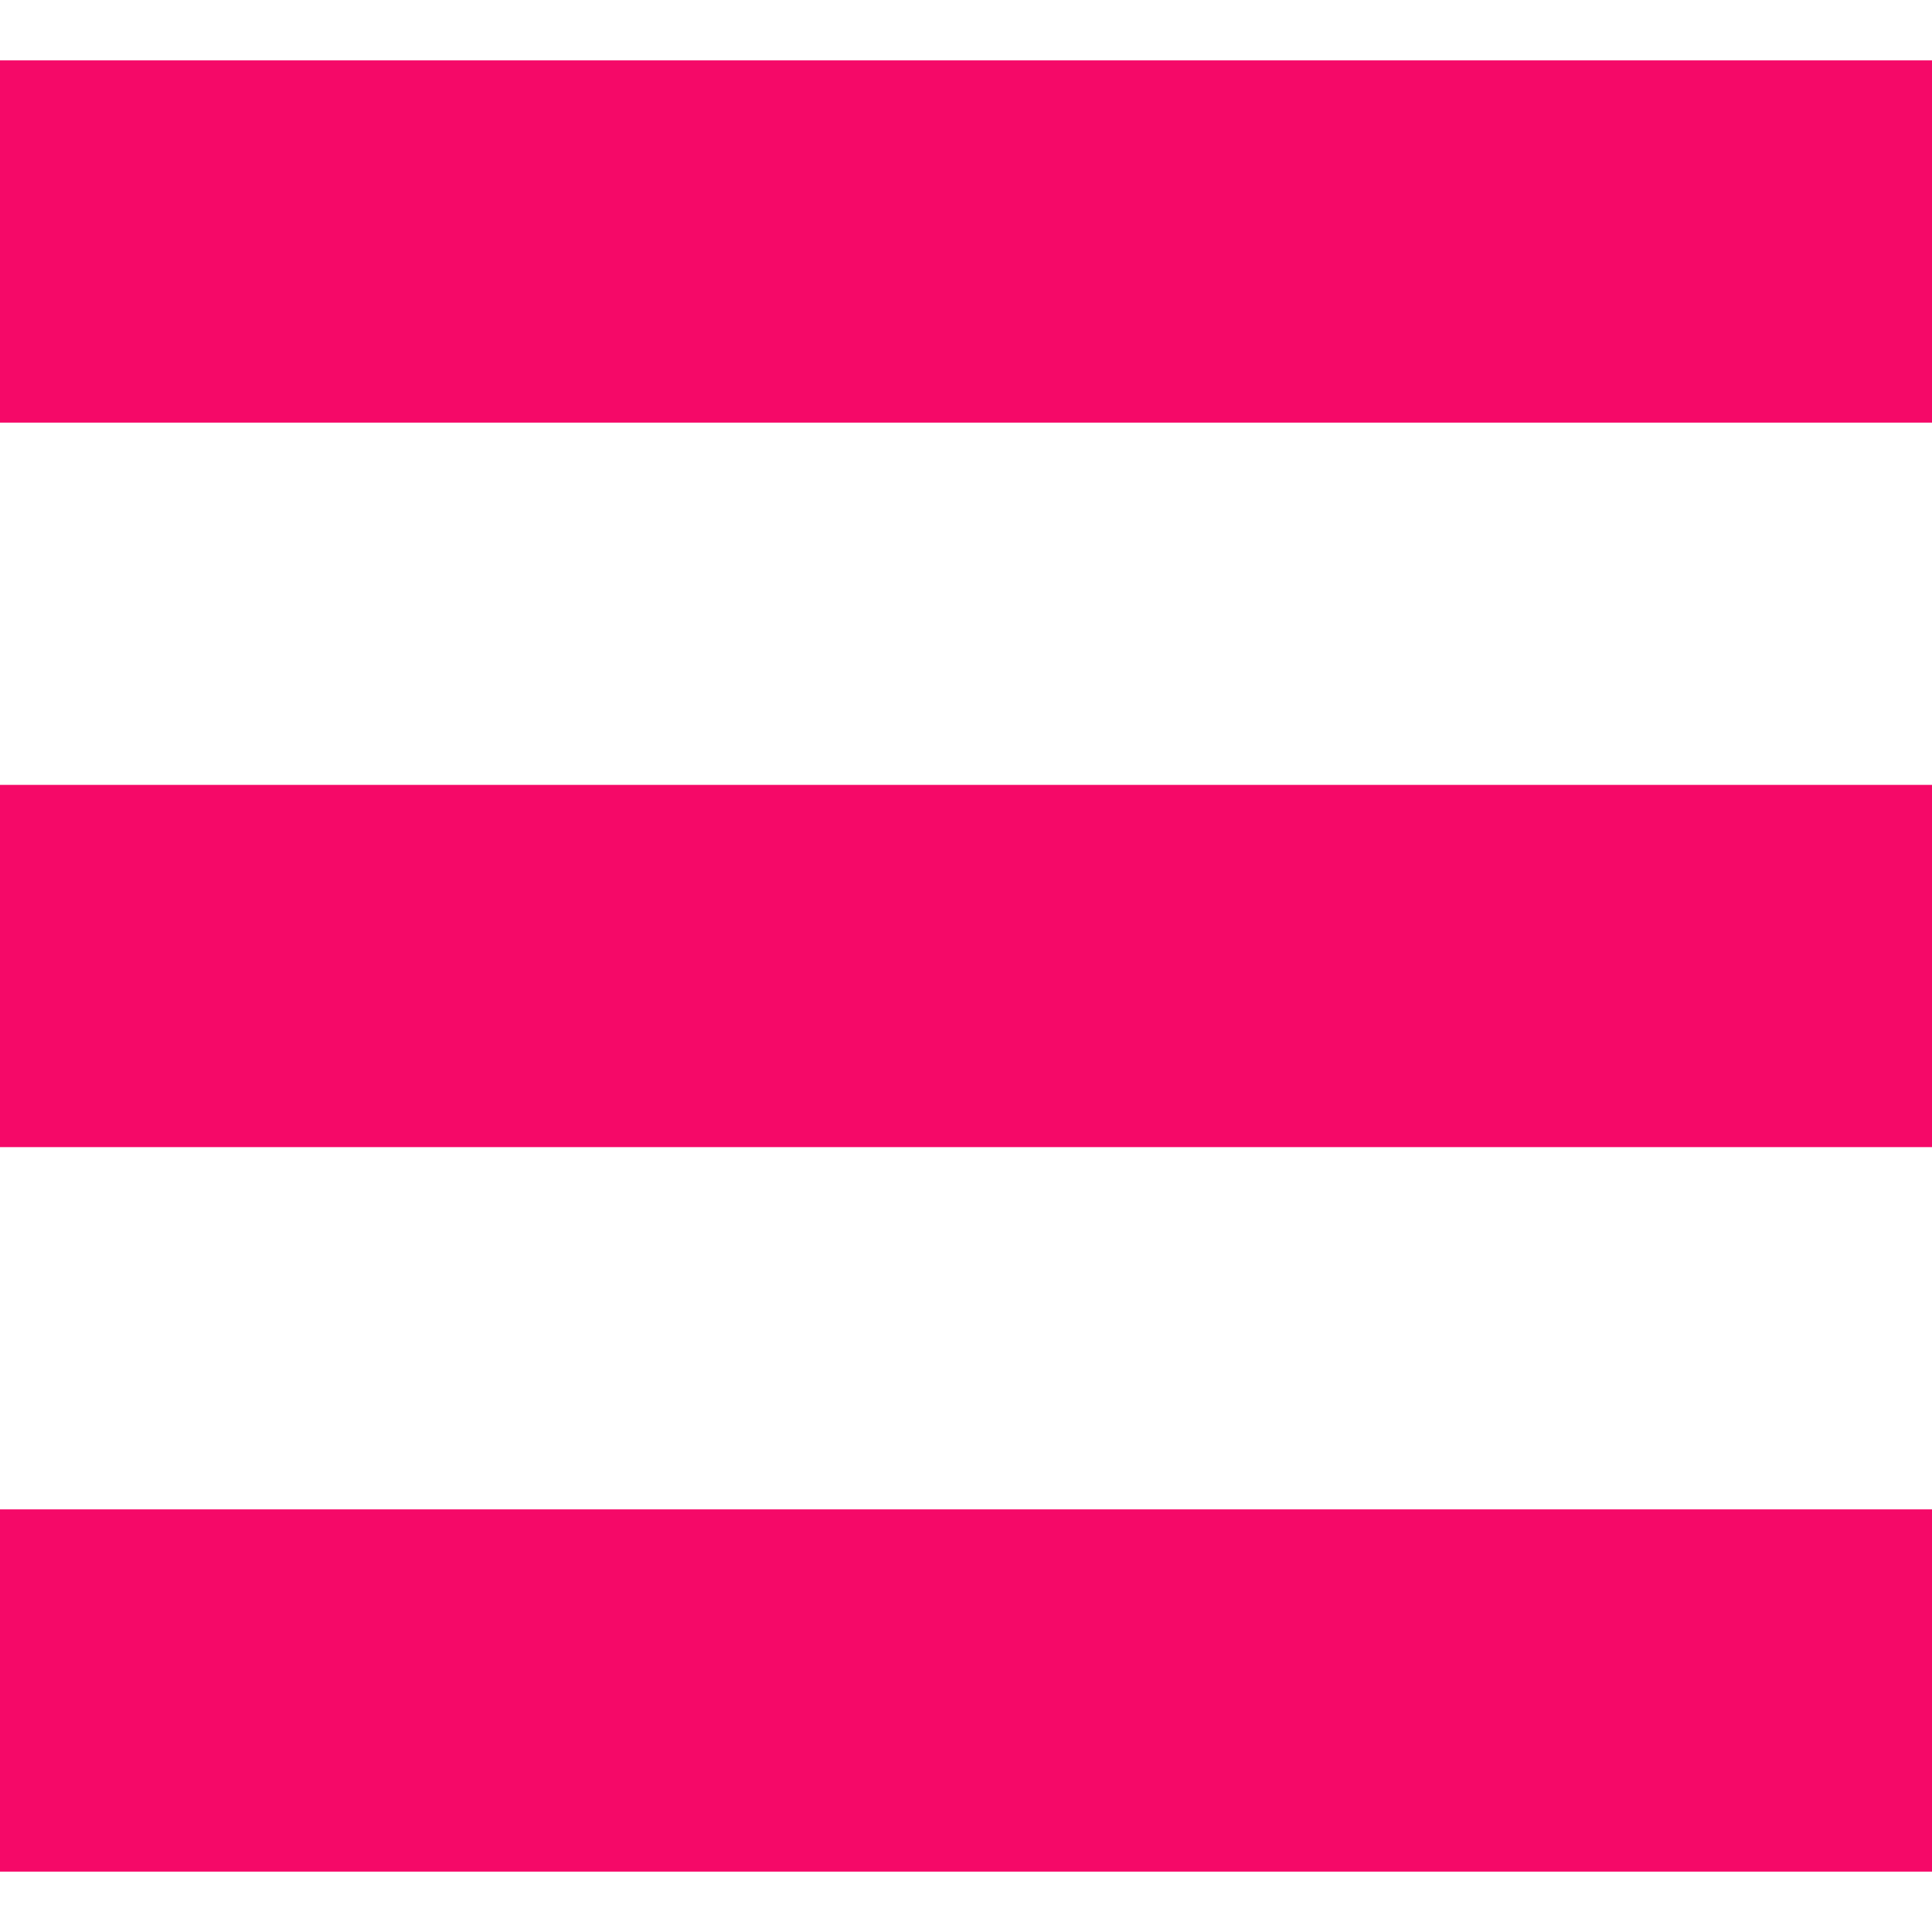
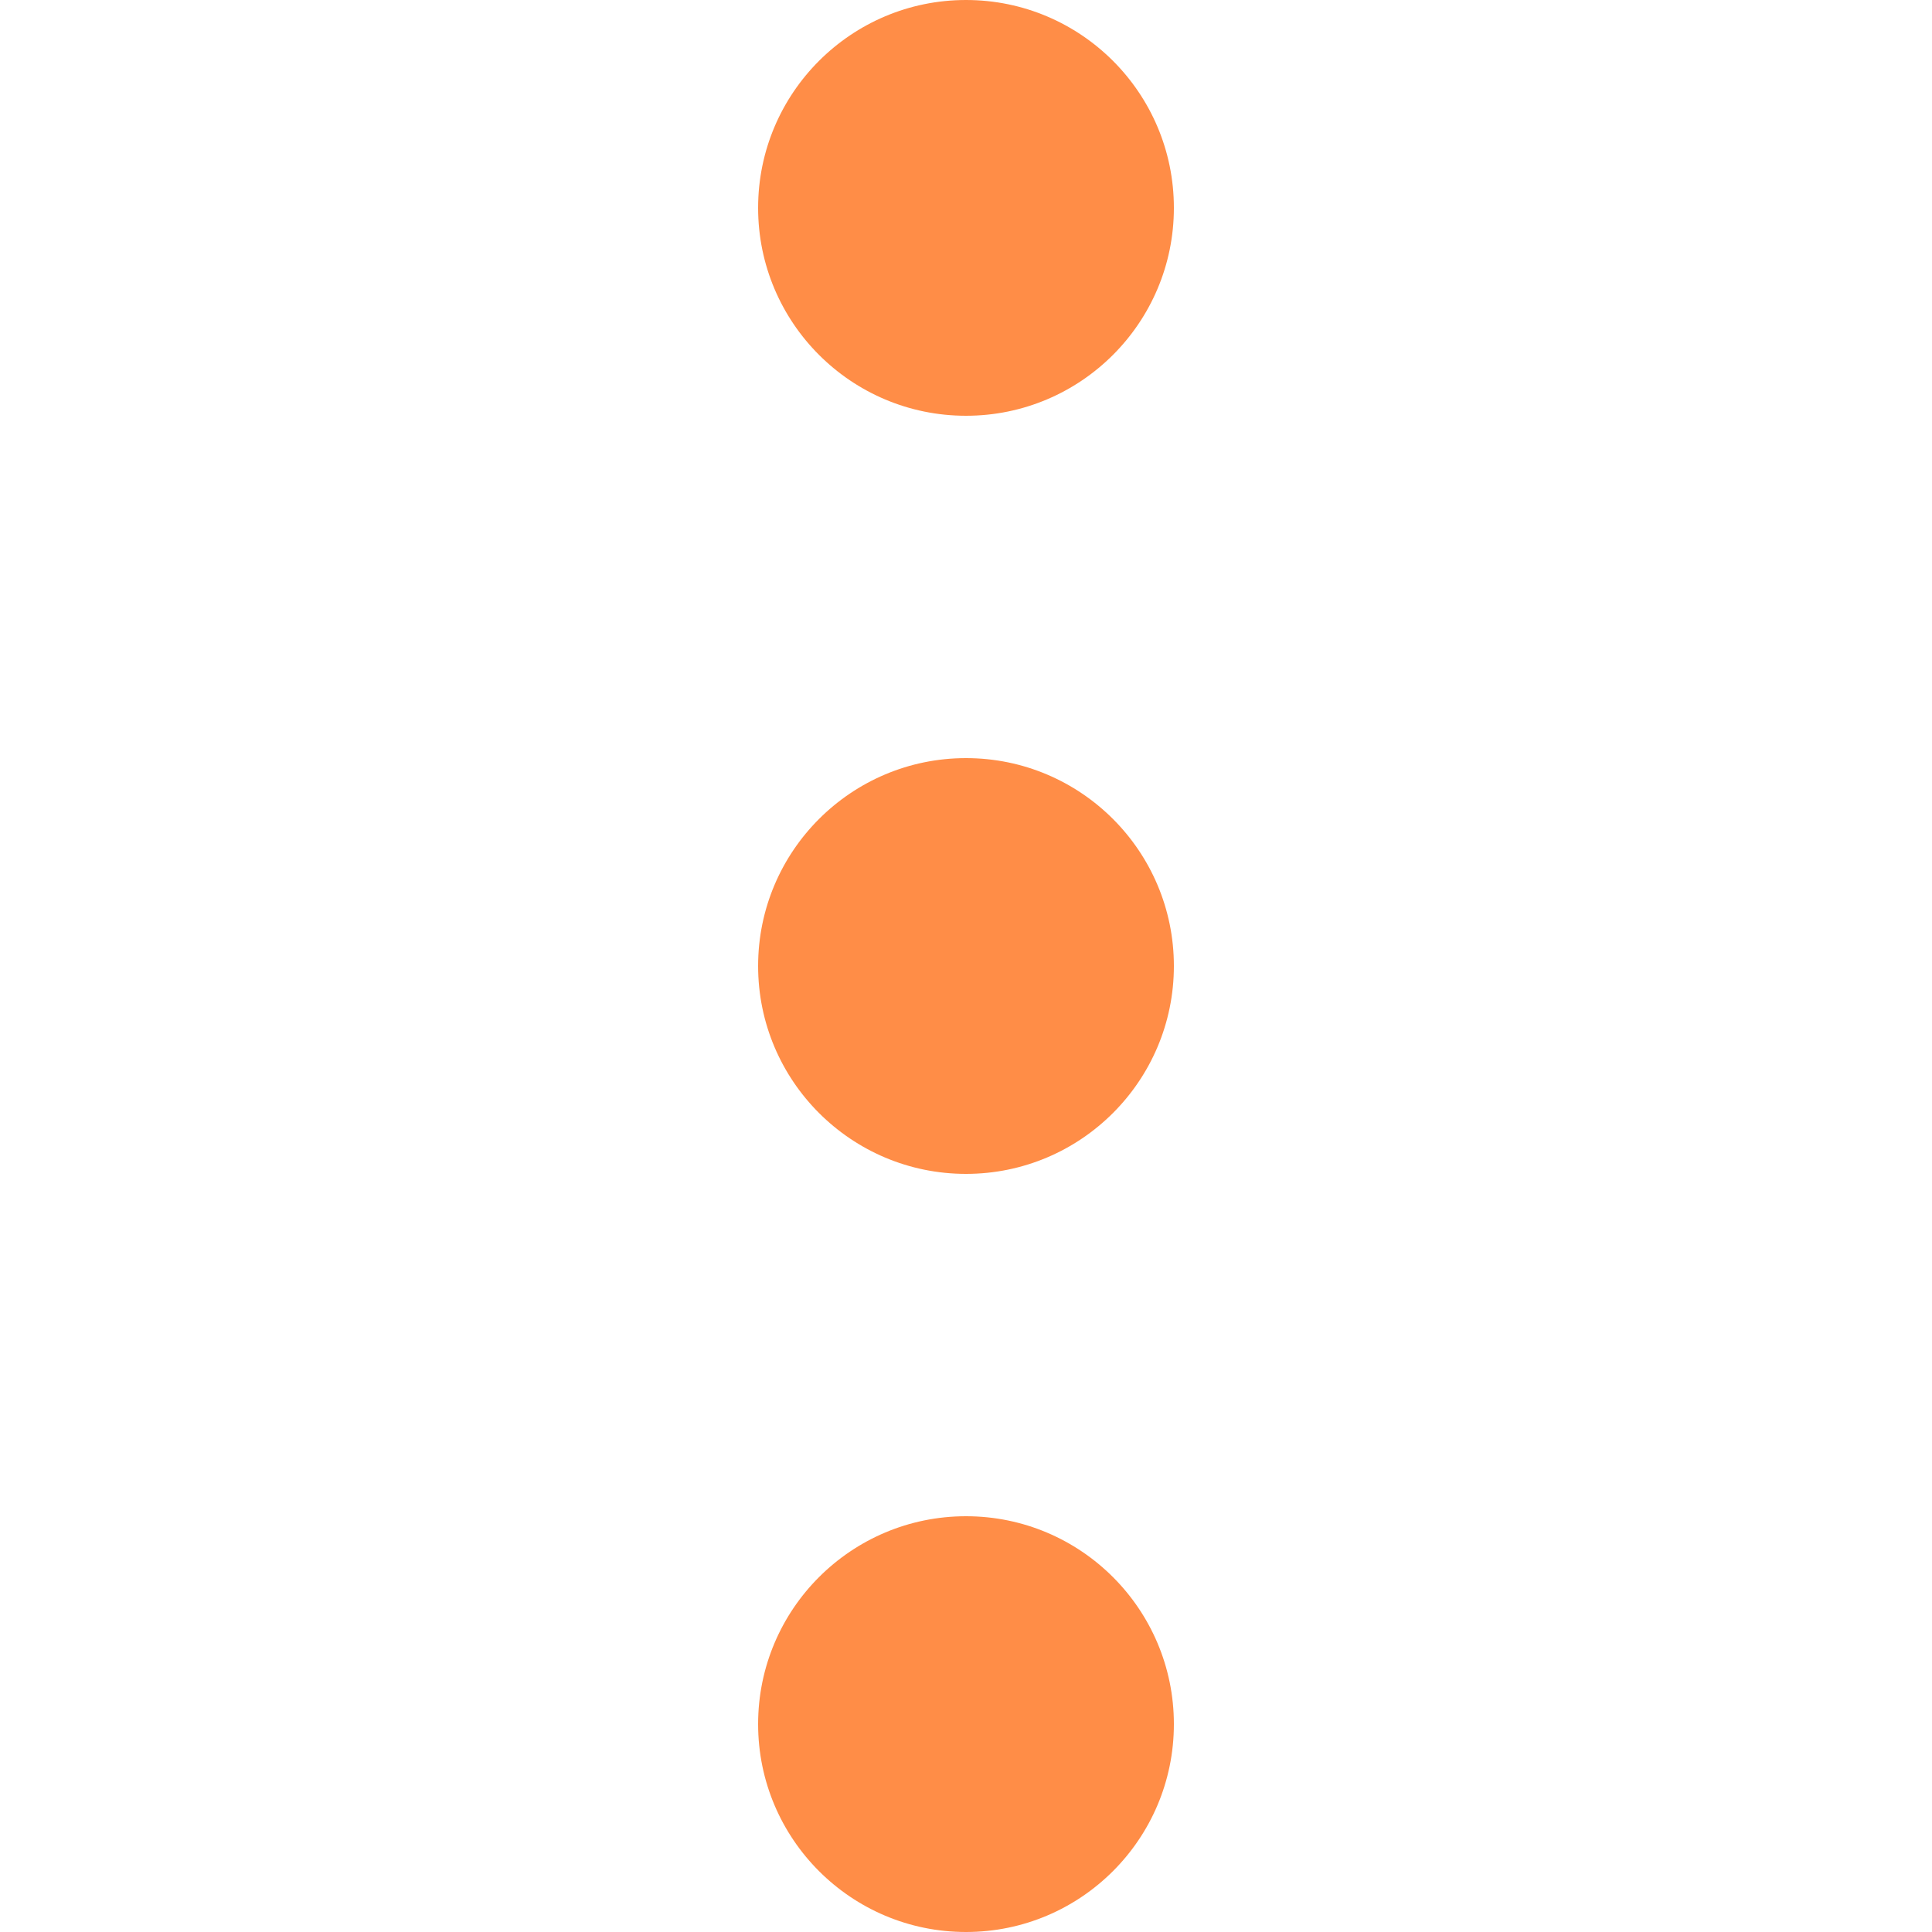
<svg xmlns="http://www.w3.org/2000/svg" version="1.1" id="_x32_" x="0px" y="0px" viewBox="0 0 512 512" style="width: 16px; height: 16px; opacity: 1;" xml:space="preserve">
  <style type="text/css">
	.st0{fill:#4B4B4B;}
</style>
  <g>
-     <rect y="16" class="st0" width="512" height="96" style="fill: rgb(245, 9, 104);" />
-     <rect y="208" class="st0" width="512" height="96" style="fill: rgb(245, 9, 104);" />
-     <rect y="400" class="st0" width="512" height="96" style="fill: rgb(245, 9, 104);" />
+     <circle class="st0" cx="256" cy="55.091" r="55.091" style="fill: rgb(255, 141, 71);" />
+     <circle class="st0" cx="256" cy="256" r="55.091" style="fill: rgb(255, 141, 71);" />
+     <circle class="st0" cx="256" cy="456.909" r="55.091" style="fill: rgb(255, 141, 71);" />
  </g>
</svg>
